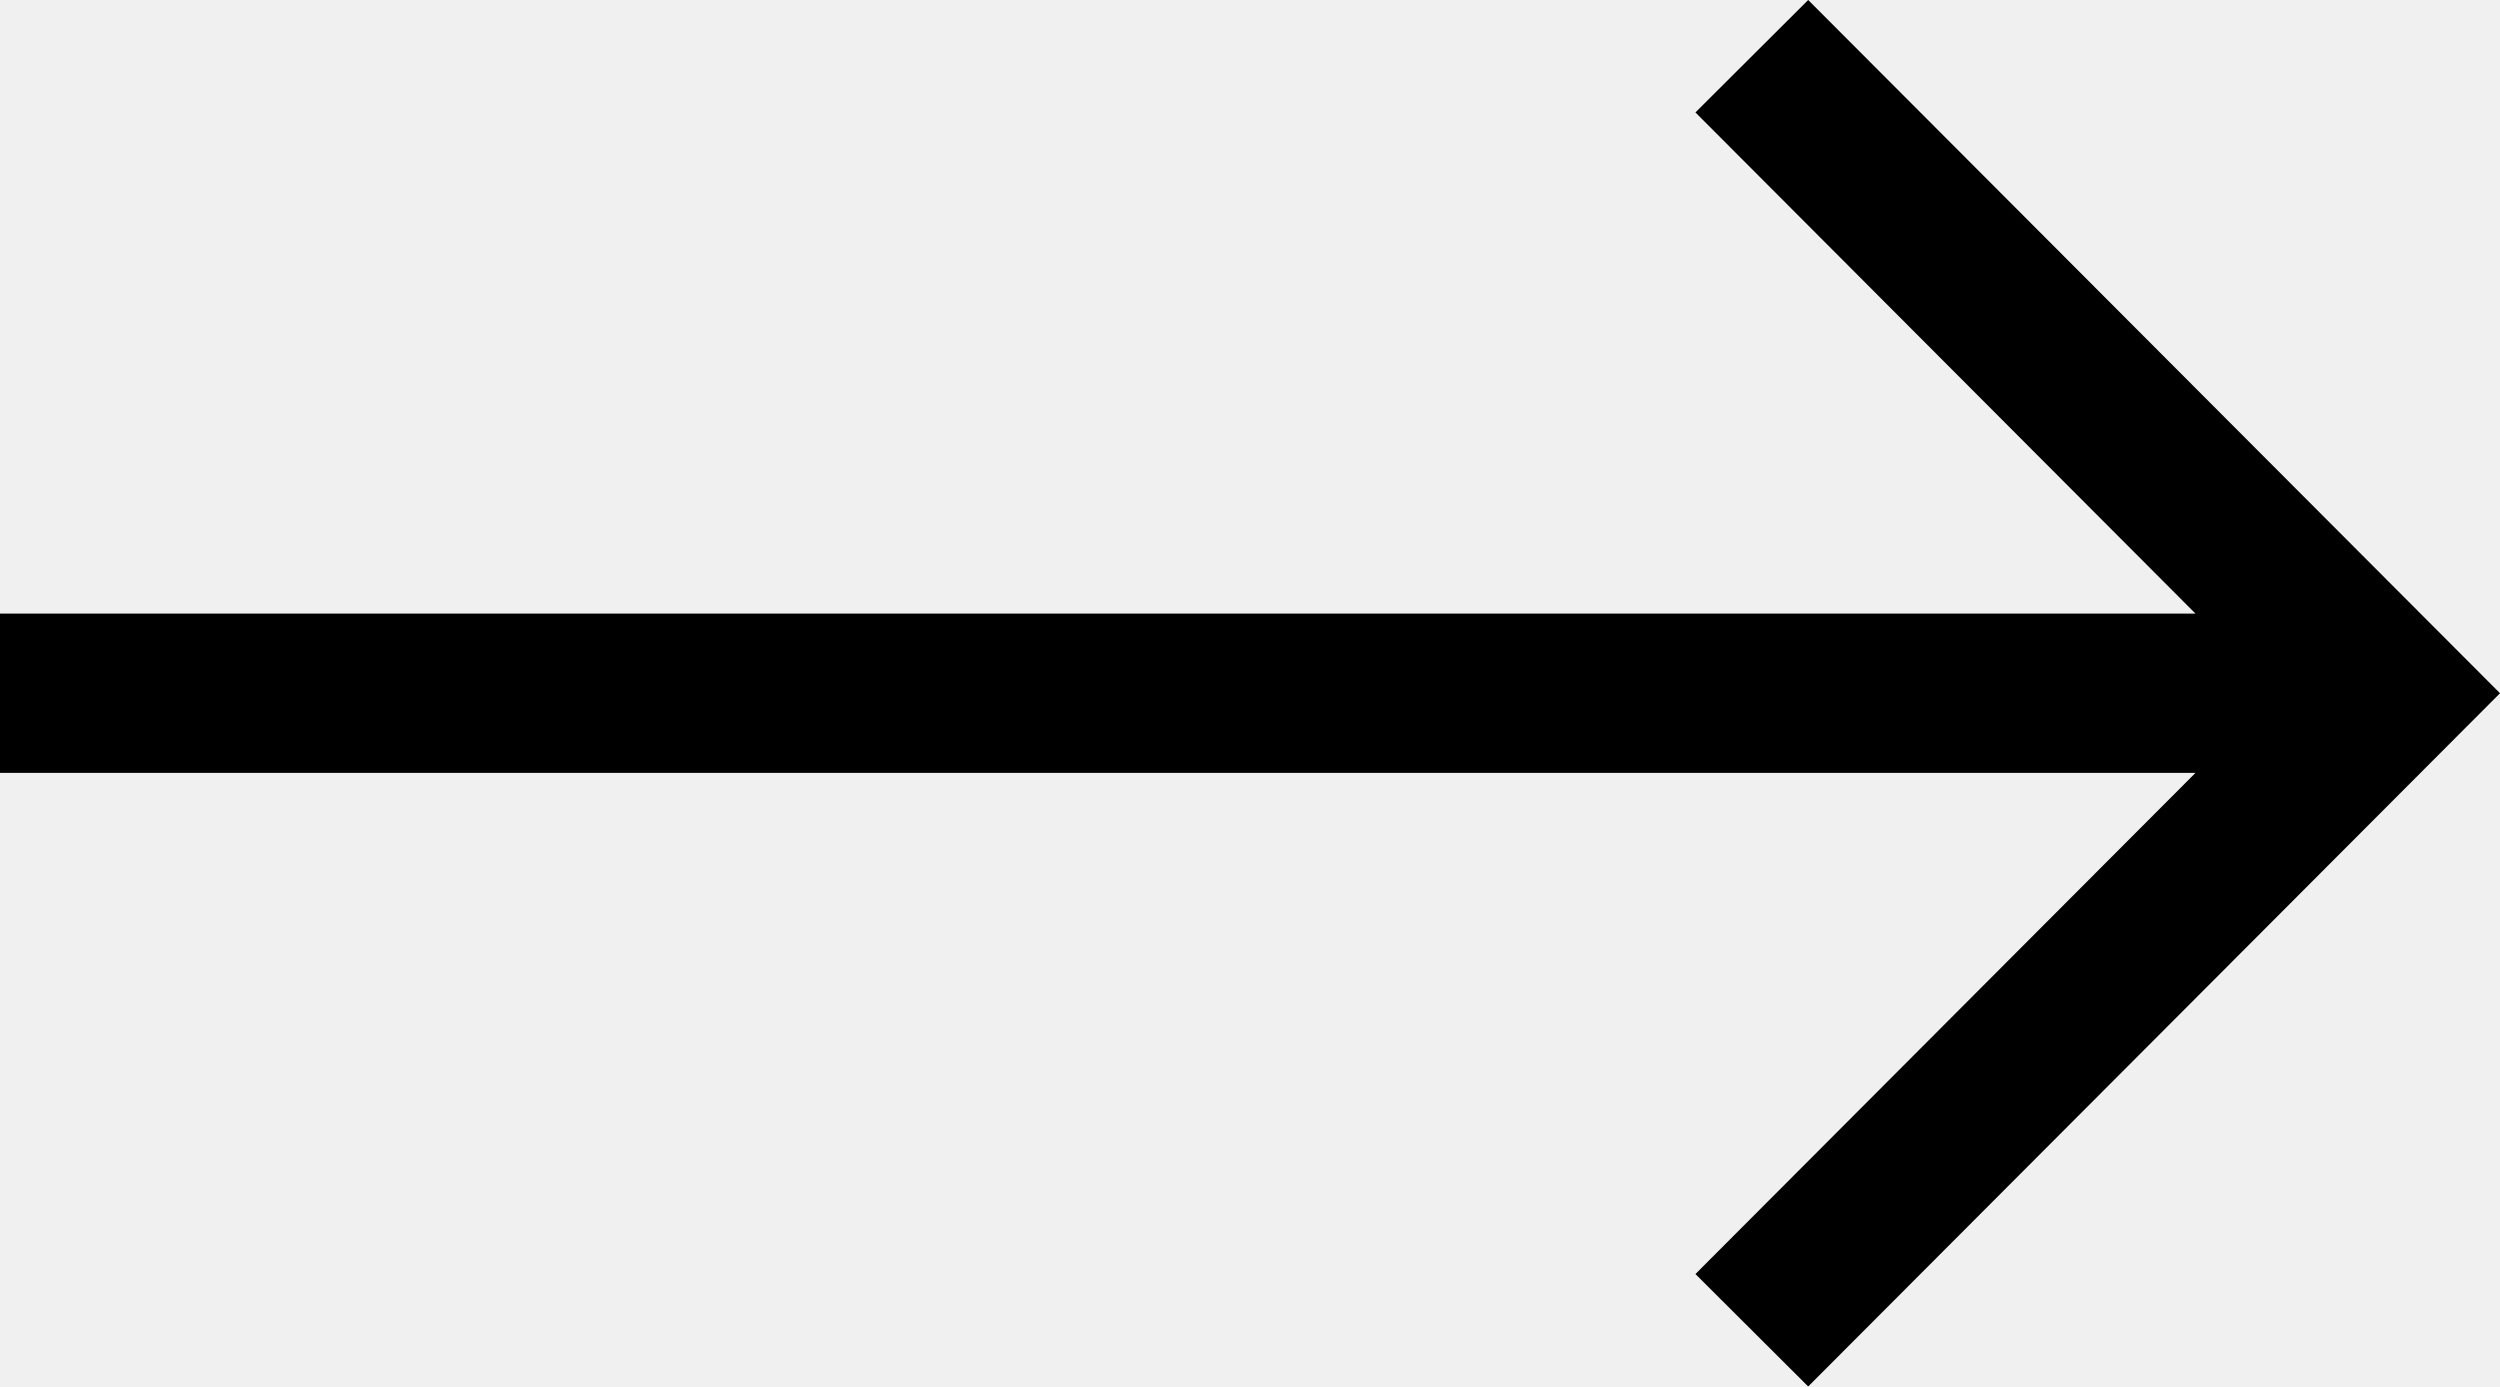
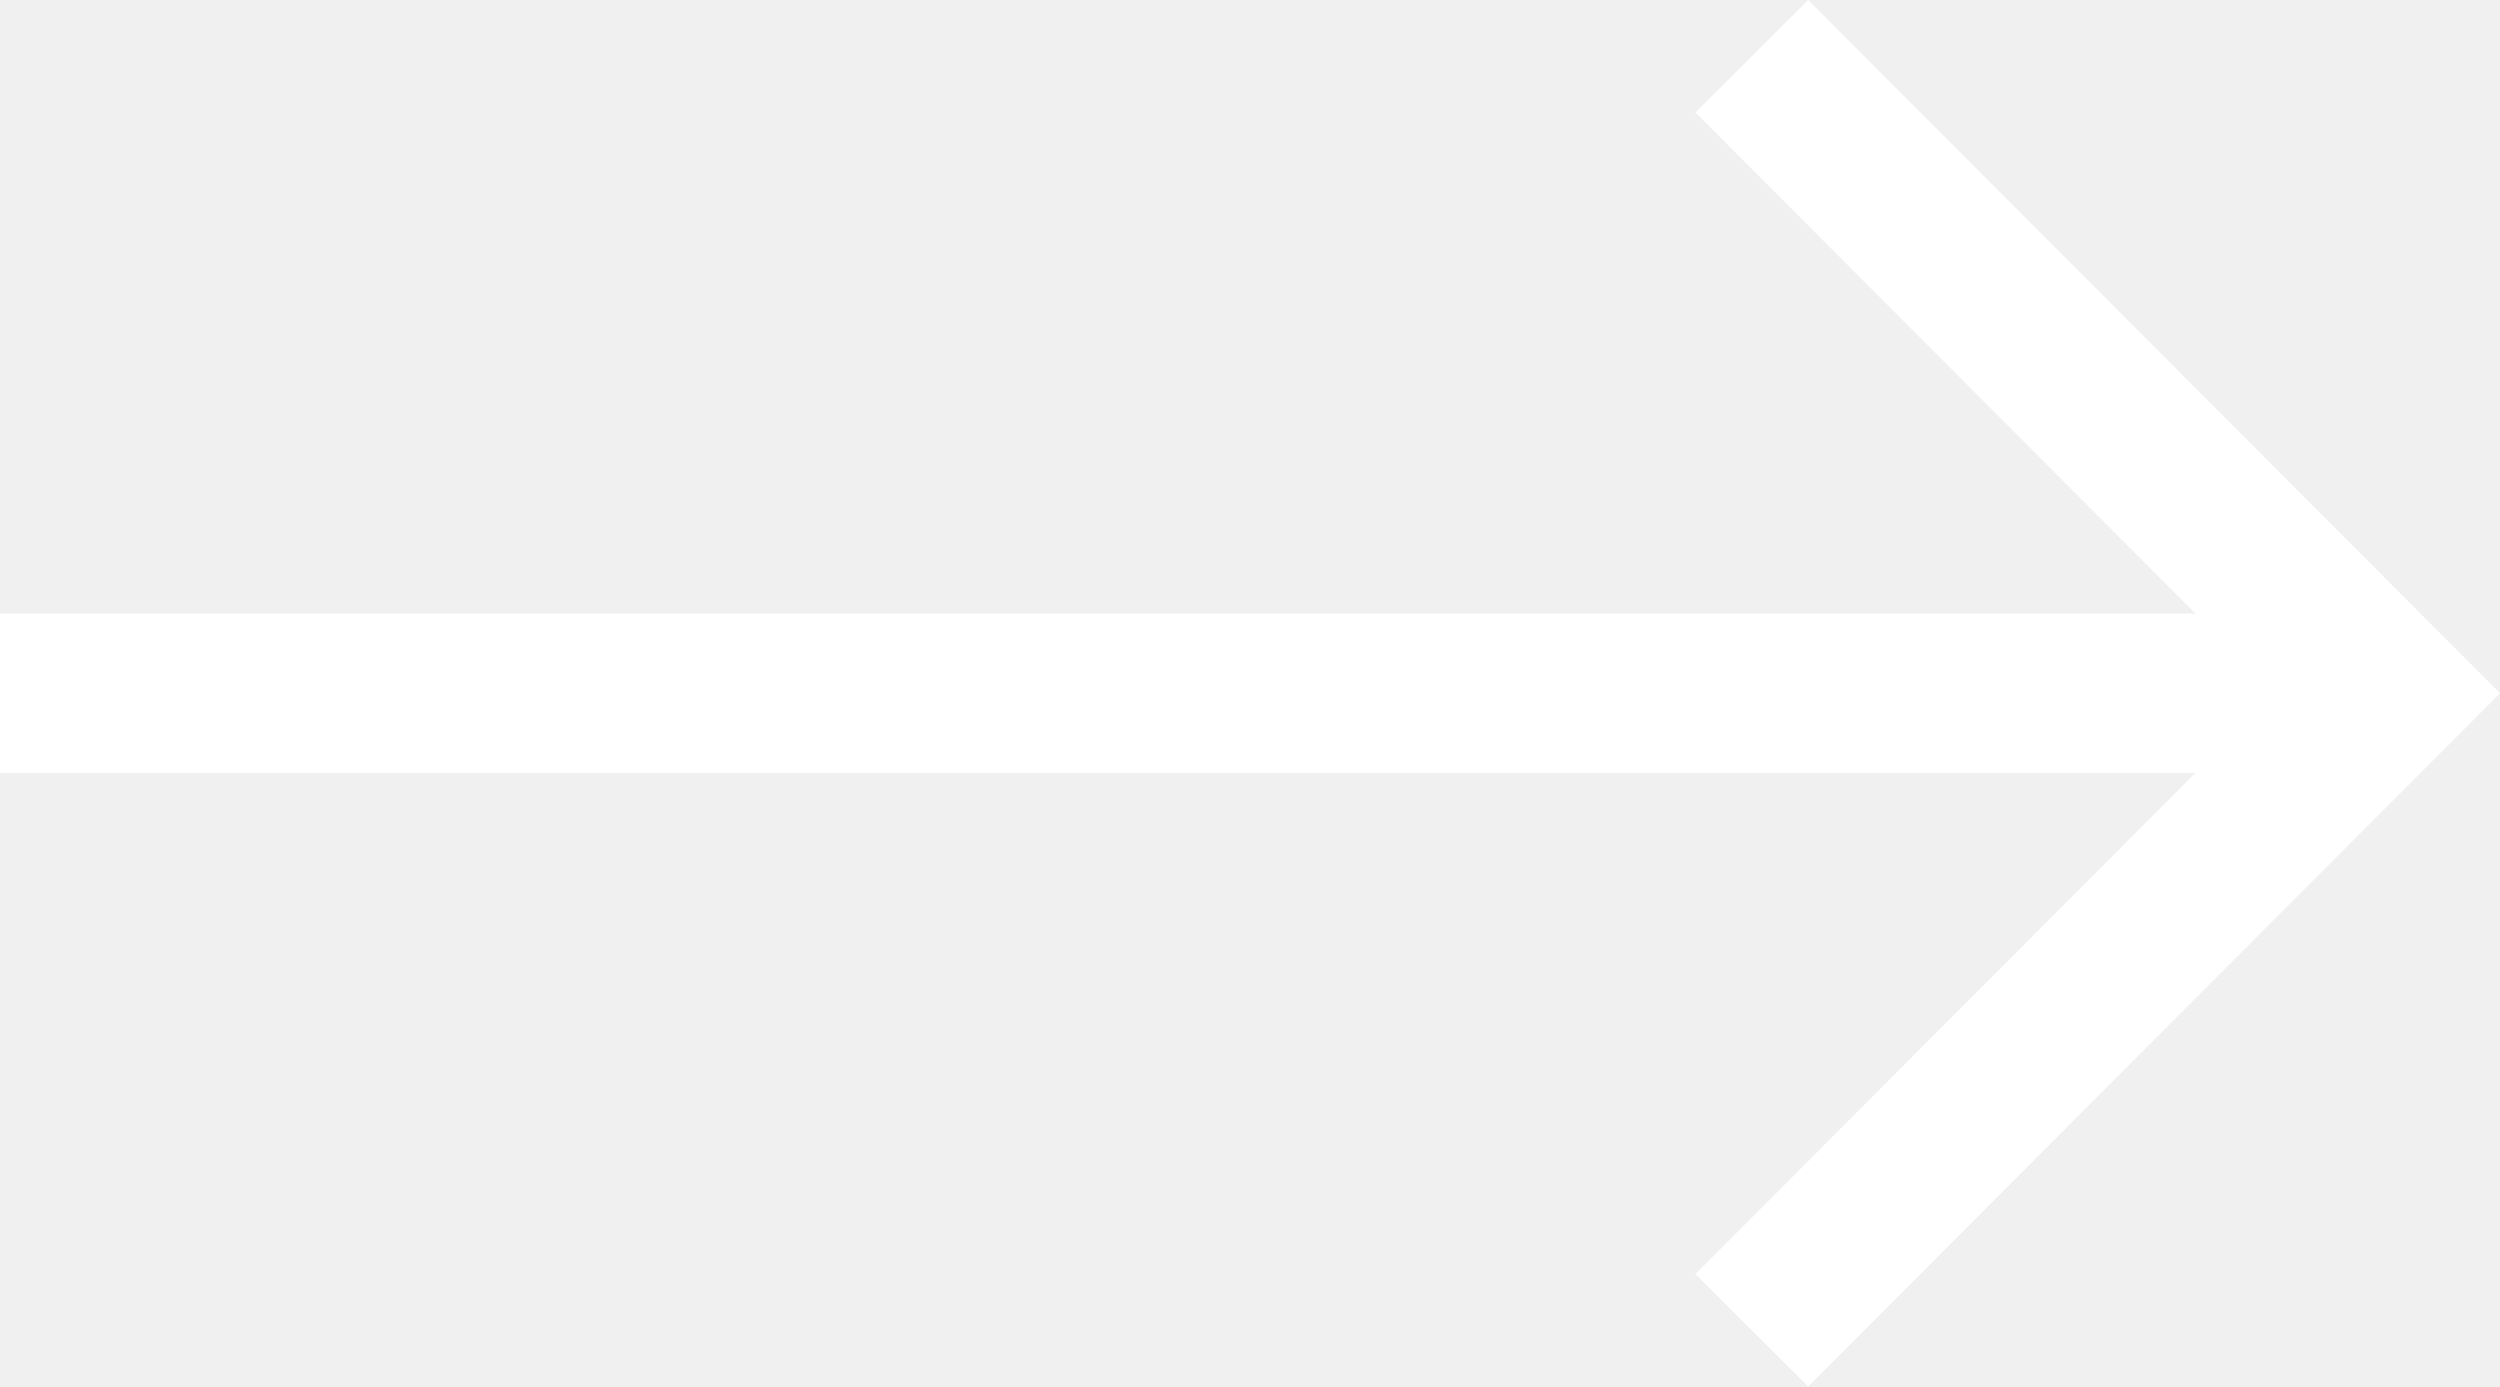
- <svg xmlns="http://www.w3.org/2000/svg" id="right-arrow-foward-sign" fill="black" version="1.1" viewBox="0 0 15.698 8.706" xml:space="preserve">
+ <svg xmlns="http://www.w3.org/2000/svg" id="right-arrow-foward-sign" fill="white" version="1.1" viewBox="0 0 15.698 8.706" xml:space="preserve">
  <polygon points="11.354,0 10.646,0.706 13.786,3.853 0,3.853 0,4.853 13.786,4.853 10.646,8 11.354,8.706 15.698,4.353 " />
</svg>
